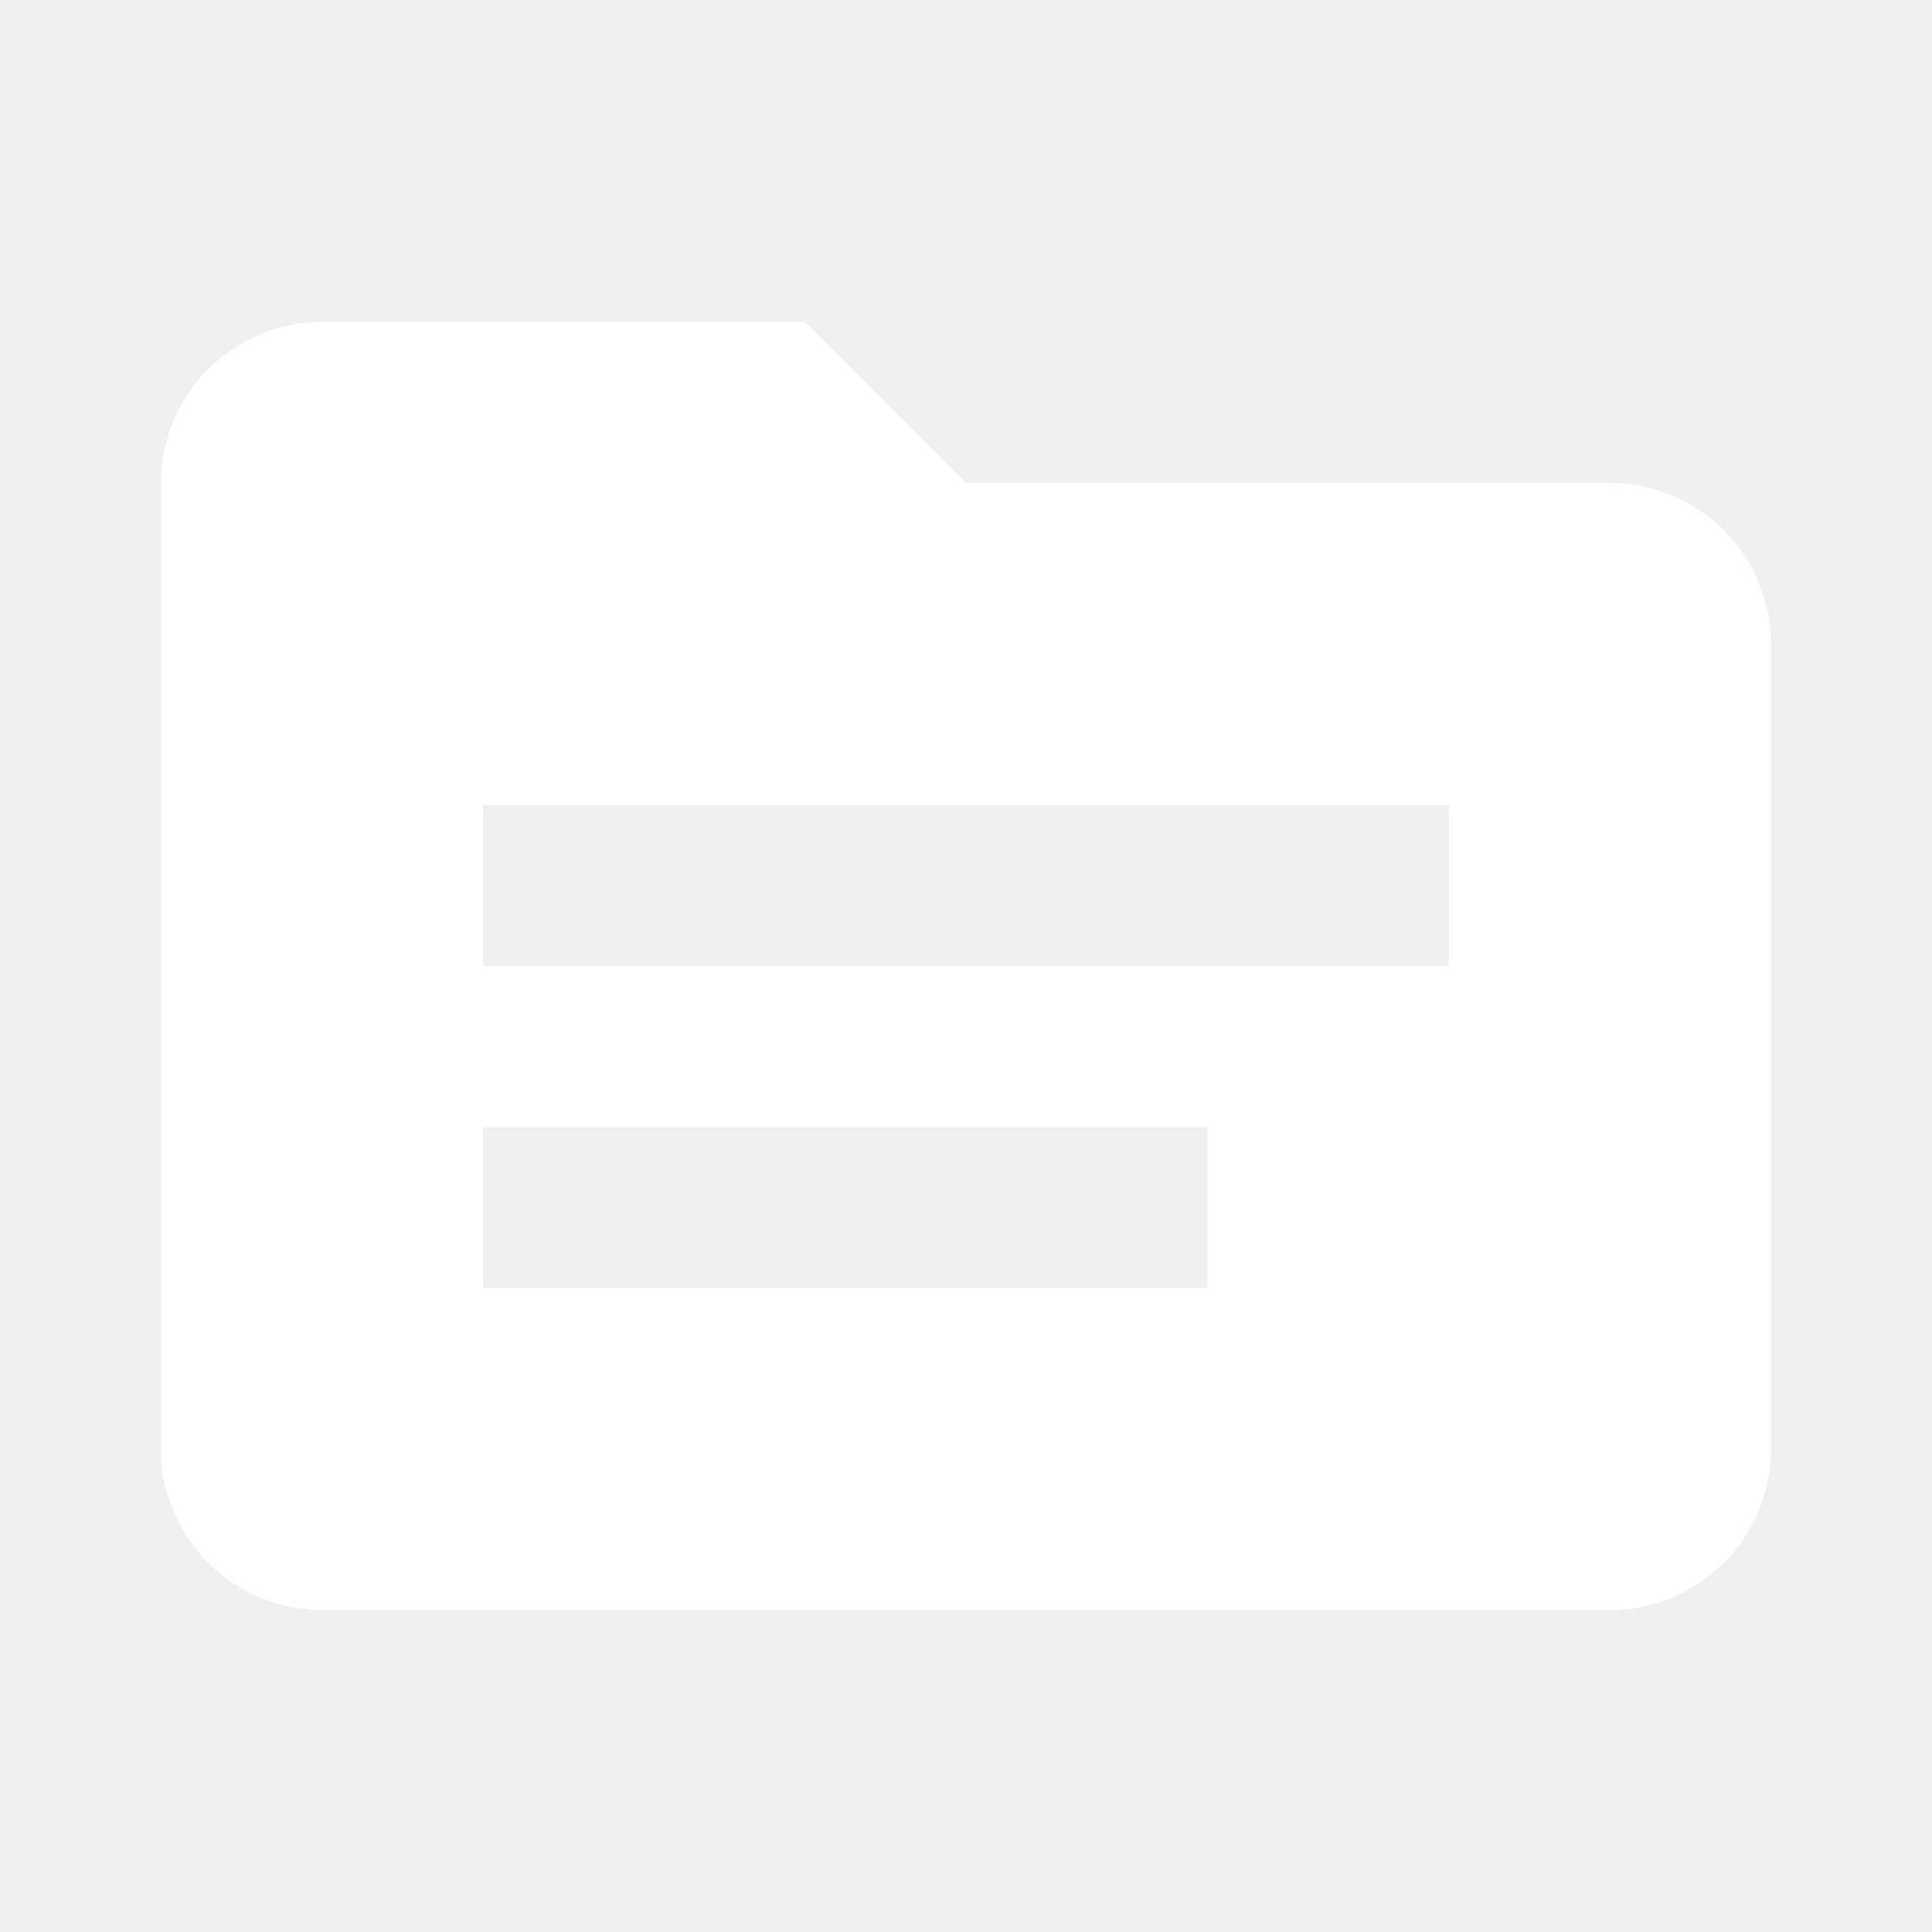
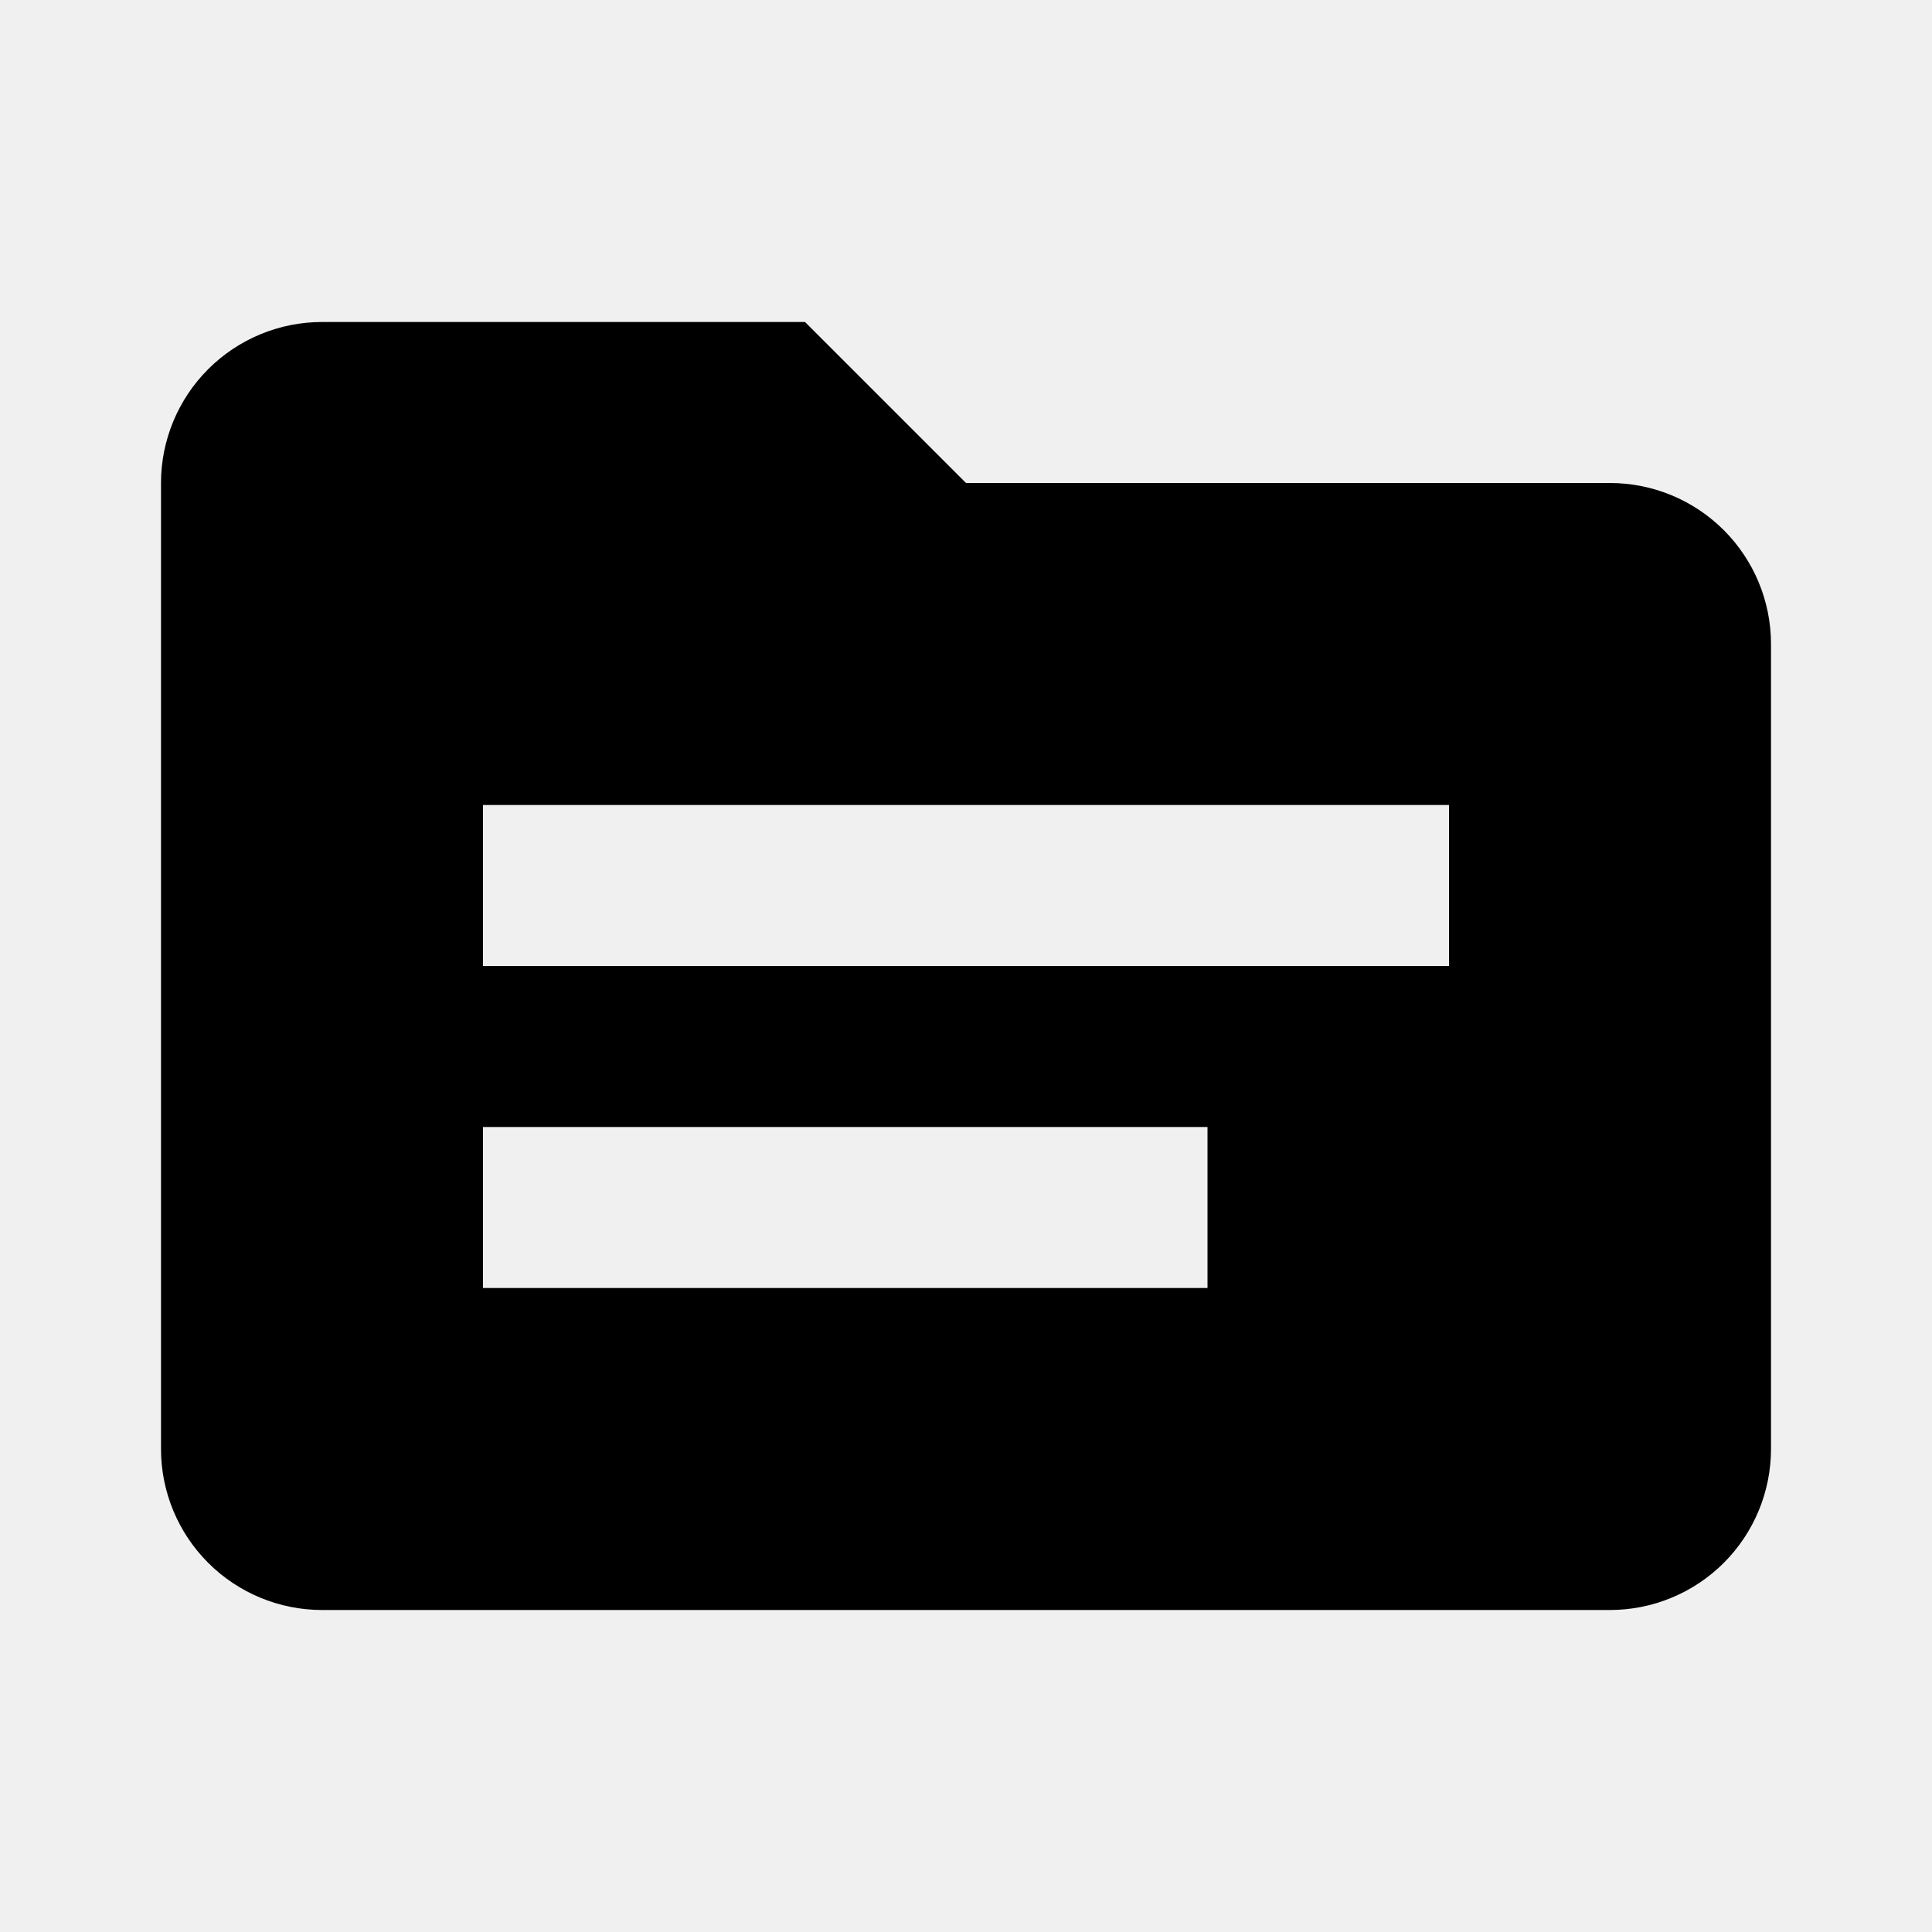
<svg xmlns="http://www.w3.org/2000/svg" width="24" height="24" viewBox="0 0 24 24" fill="none">
-   <path d="M20 6H12L10 4H4C3.47 4 2.961 4.211 2.586 4.586C2.211 4.961 2 5.47 2 6V18C2 18.53 2.211 19.039 2.586 19.414C2.961 19.789 3.47 20 4 20H20C20.53 20 21.039 19.789 21.414 19.414C21.789 19.039 22 18.53 22 18V8C22 7.47 21.789 6.961 21.414 6.586C21.039 6.211 20.53 6 20 6ZM15 16H6V14H15V16ZM18 12H6V10H18V12Z" fill="white" />
+   <path d="M20 6H12L10 4H4C3.47 4 2.961 4.211 2.586 4.586C2.211 4.961 2 5.47 2 6V18C2 18.53 2.211 19.039 2.586 19.414C2.961 19.789 3.47 20 4 20H20C20.53 20 21.039 19.789 21.414 19.414C21.789 19.039 22 18.53 22 18V8C22 7.47 21.789 6.961 21.414 6.586C21.039 6.211 20.53 6 20 6ZM15 16H6V14H15V16ZM18 12H6V10H18V12Z" fill="currentColor" />
</svg>
